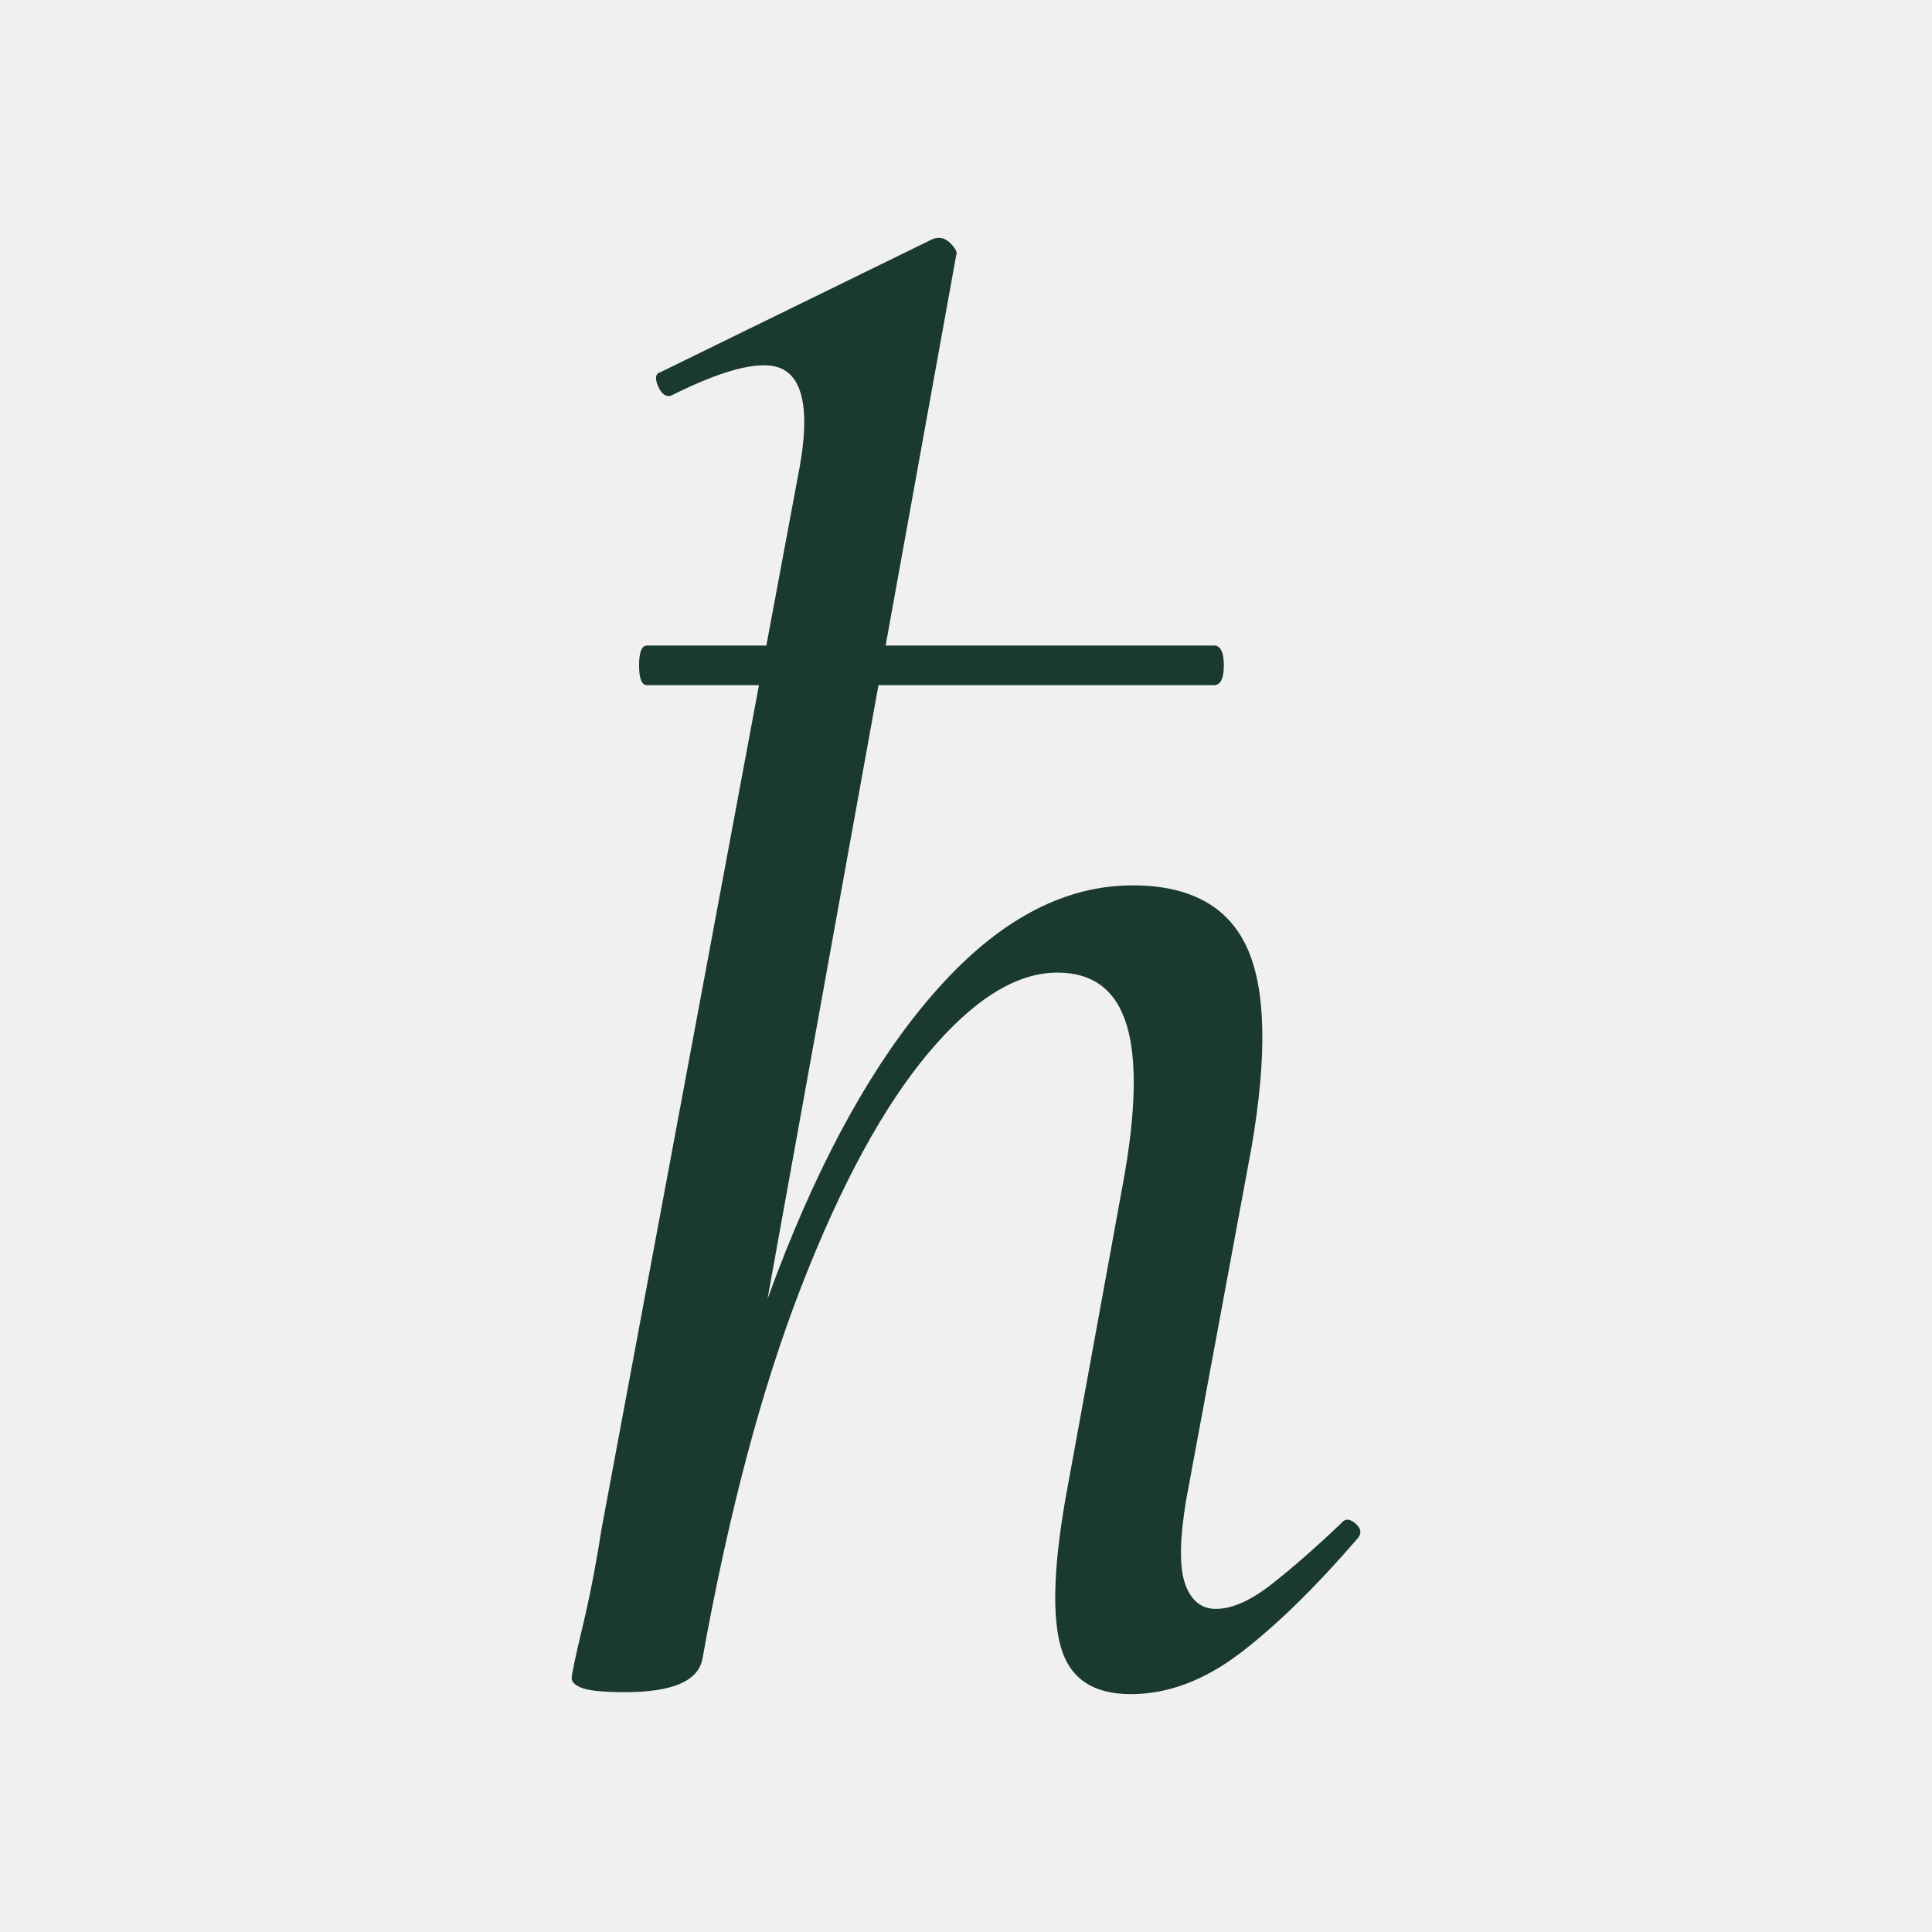
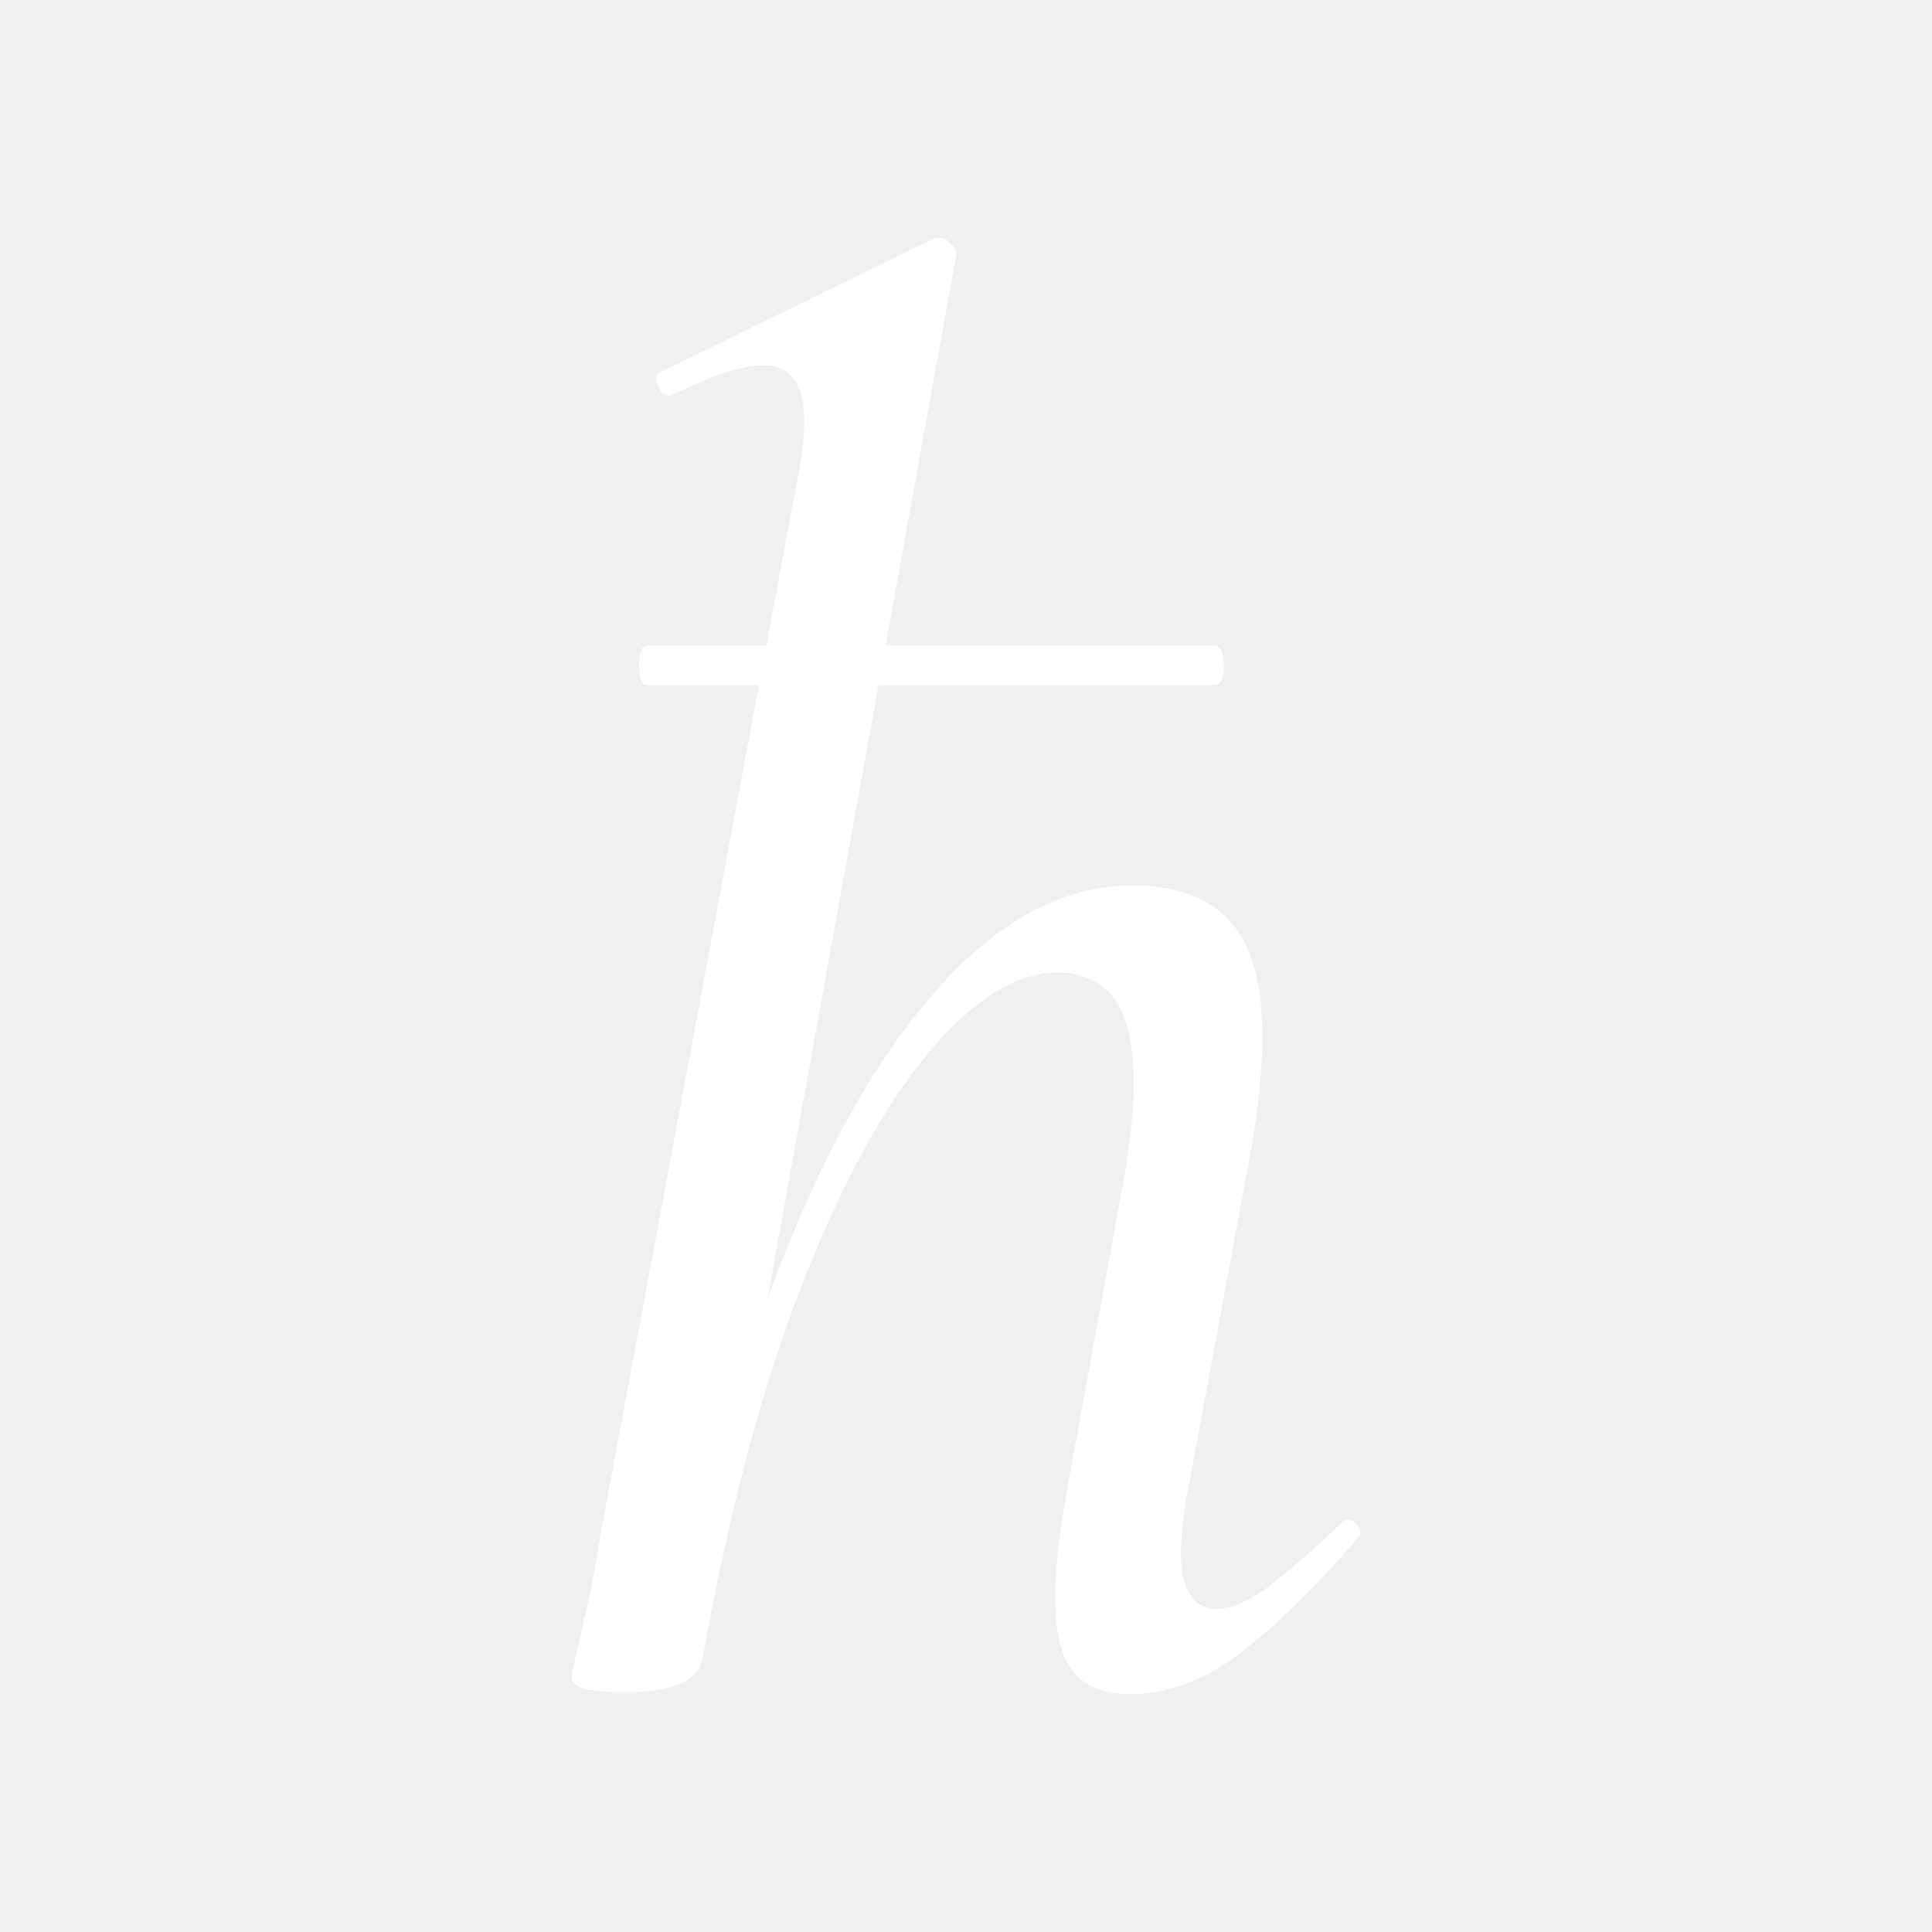
<svg xmlns="http://www.w3.org/2000/svg" viewBox="0 0 194.93 194.93" fill="none" role="img" aria-label="HelgoIQ mark">
-   <g transform="translate(50.68 169.13)" fill="#1b3a2e">
+   <g transform="translate(50.68 169.13)" fill="#ffffff">
    <path d="M71.80-100L14.60-100Q13.80-100 13.80-102Q13.80-104 14.60-104L71.80-104Q72.80-104 72.80-102Q72.80-100 71.80-100M12.40 1.60Q9.20 1.60 8.10 1.20Q7 0.80 7 0.20Q7-0.40 8.10-5Q9.20-9.60 10-14.80L30-122Q31.40-129.80 28.60-131.70Q25.80-133.60 17-129.20Q16.20-129 15.70-130.20Q15.20-131.40 16-131.60L43.40-145Q44.40-145.40 45.20-144.60Q46-143.80 45.80-143.40L20.20-1.80Q19.60 1.60 12.40 1.60M63.40 1.80Q57.80 1.80 56.40-2.80Q55-7.40 56.80-17.80L62.60-49.60Q64.60-60.40 63-65.70Q61.40-71 56-71Q49.80-71 43-62.90Q36.20-54.80 30.20-39.40Q24.20-24 20.20-1.80L17.40-2Q21.60-25.40 28.60-42.90Q35.60-60.40 44.60-70.10Q53.60-79.80 63.60-79.80Q72.20-79.80 75.10-73.60Q78-67.40 75.60-53.40L69-17.80Q68-11.80 68.90-9.30Q69.80-6.80 72-6.80Q74.40-6.80 77.50-9.20Q80.60-11.60 84.60-15.40Q85.20-16.20 86.10-15.40Q87-14.60 86.20-13.80Q79.80-6.40 74.40-2.30Q69 1.80 63.40 1.80" />
  </g>
</svg>
